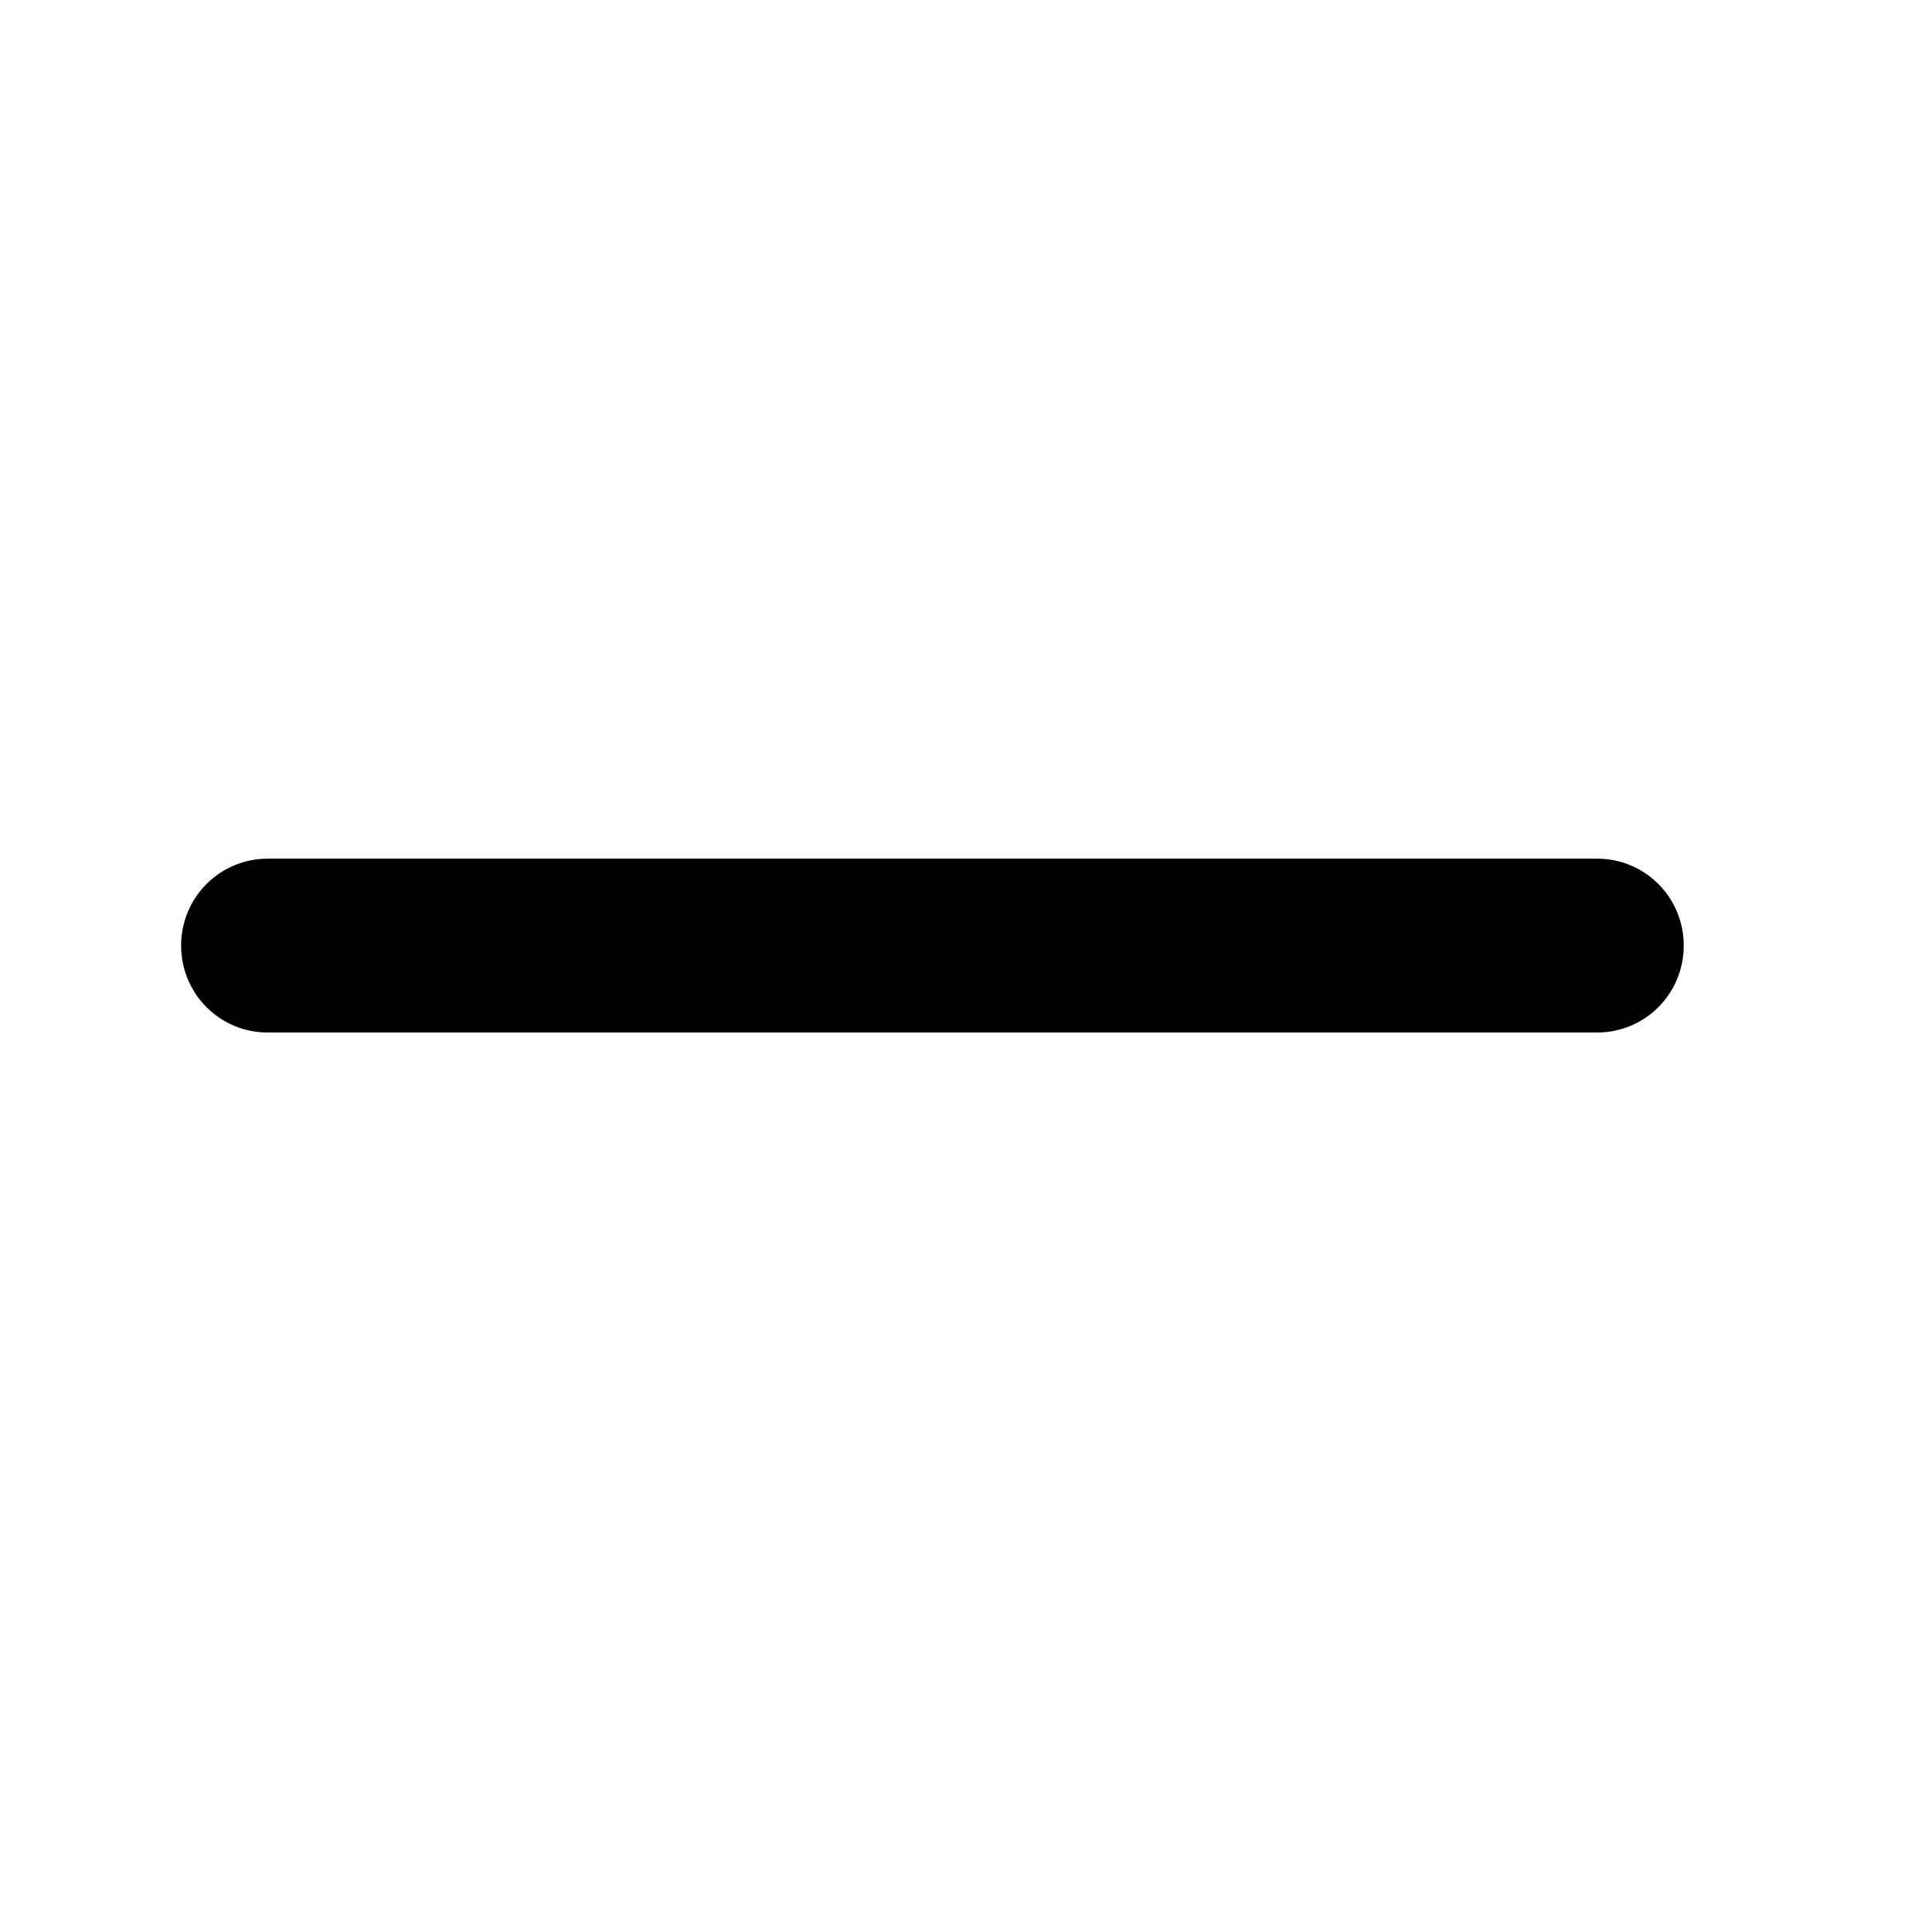
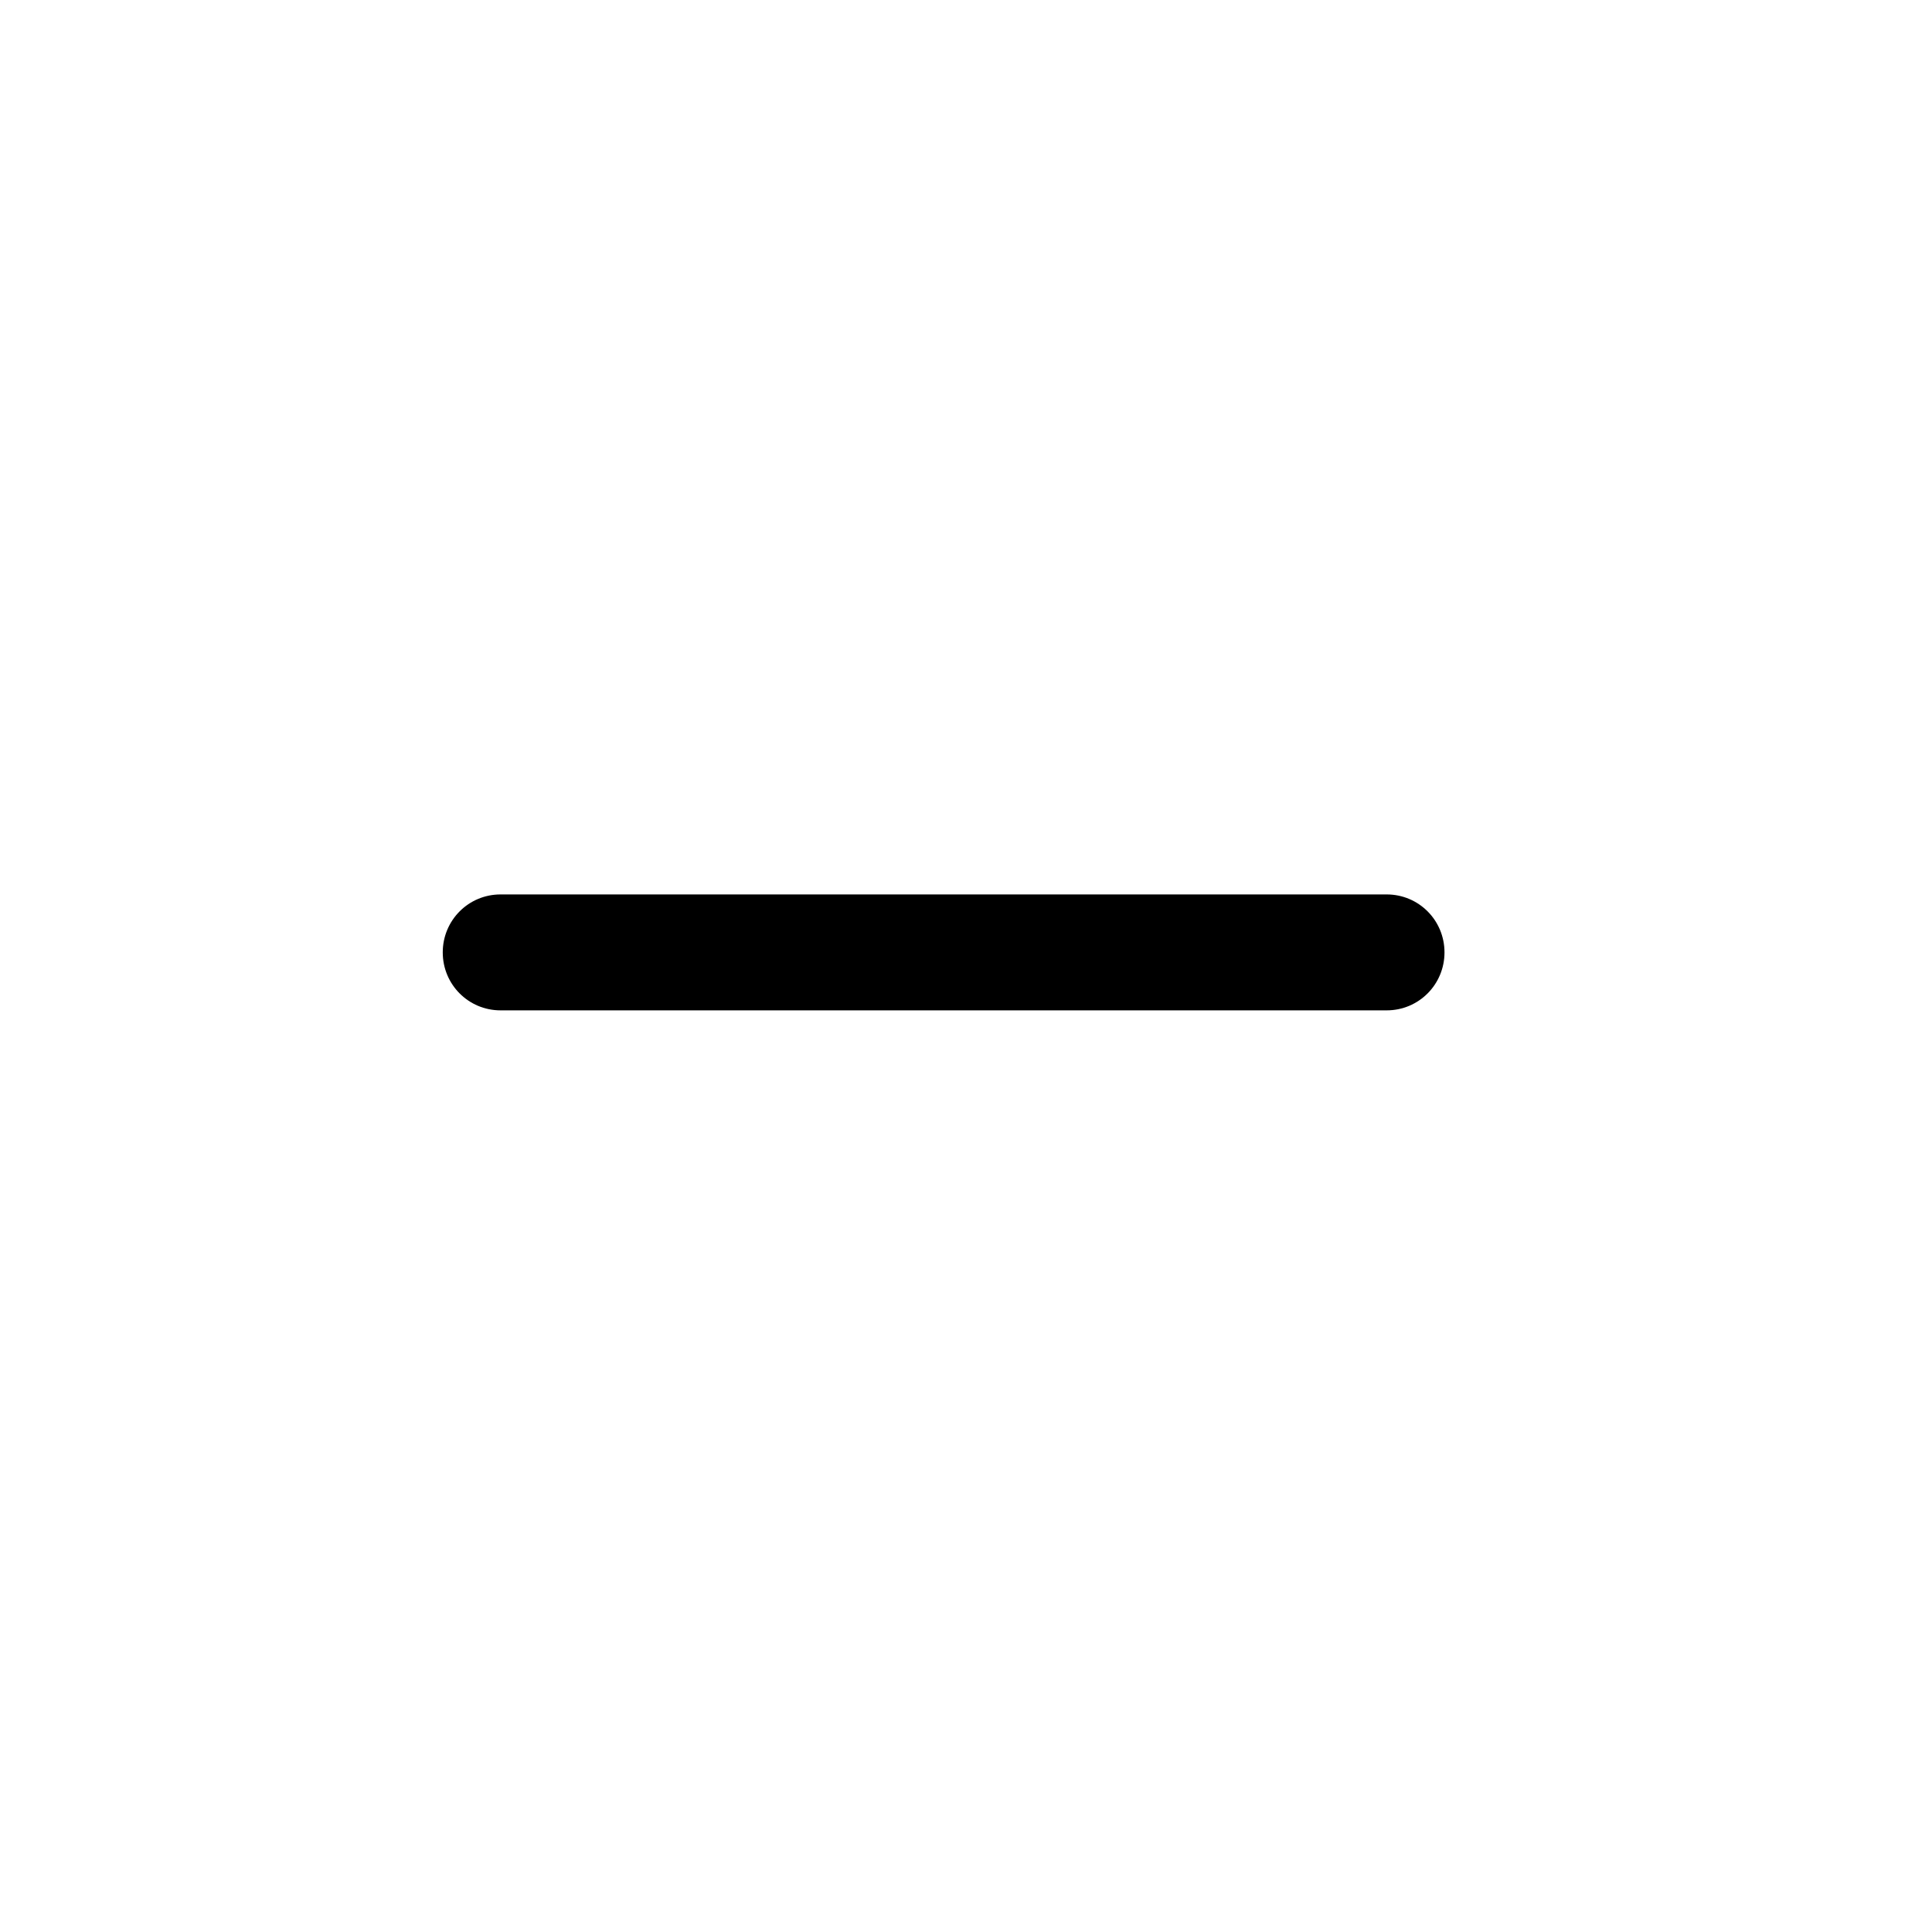
- <svg xmlns="http://www.w3.org/2000/svg" preserveAspectRatio="none" overflow="visible" style="display: block;" width="16" height="16" viewBox="0 0 16 16" fill="none">
-   <g id="minus">
+ <svg xmlns="http://www.w3.org/2000/svg" preserveAspectRatio="none" overflow="visible" style="display: block;" width="24" height="24" viewBox="0 0 24 24" fill="none">
+   <g id="minus" transform="translate(4 4)">
    <path id="Vector" d="M13.944 7.831C13.944 8.23 13.624 8.551 13.226 8.551H2.218C1.82 8.551 1.5 8.23 1.5 7.831C1.5 7.432 1.82 7.111 2.218 7.111H13.226C13.624 7.111 13.944 7.432 13.944 7.831Z" fill="black" />
  </g>
</svg>
